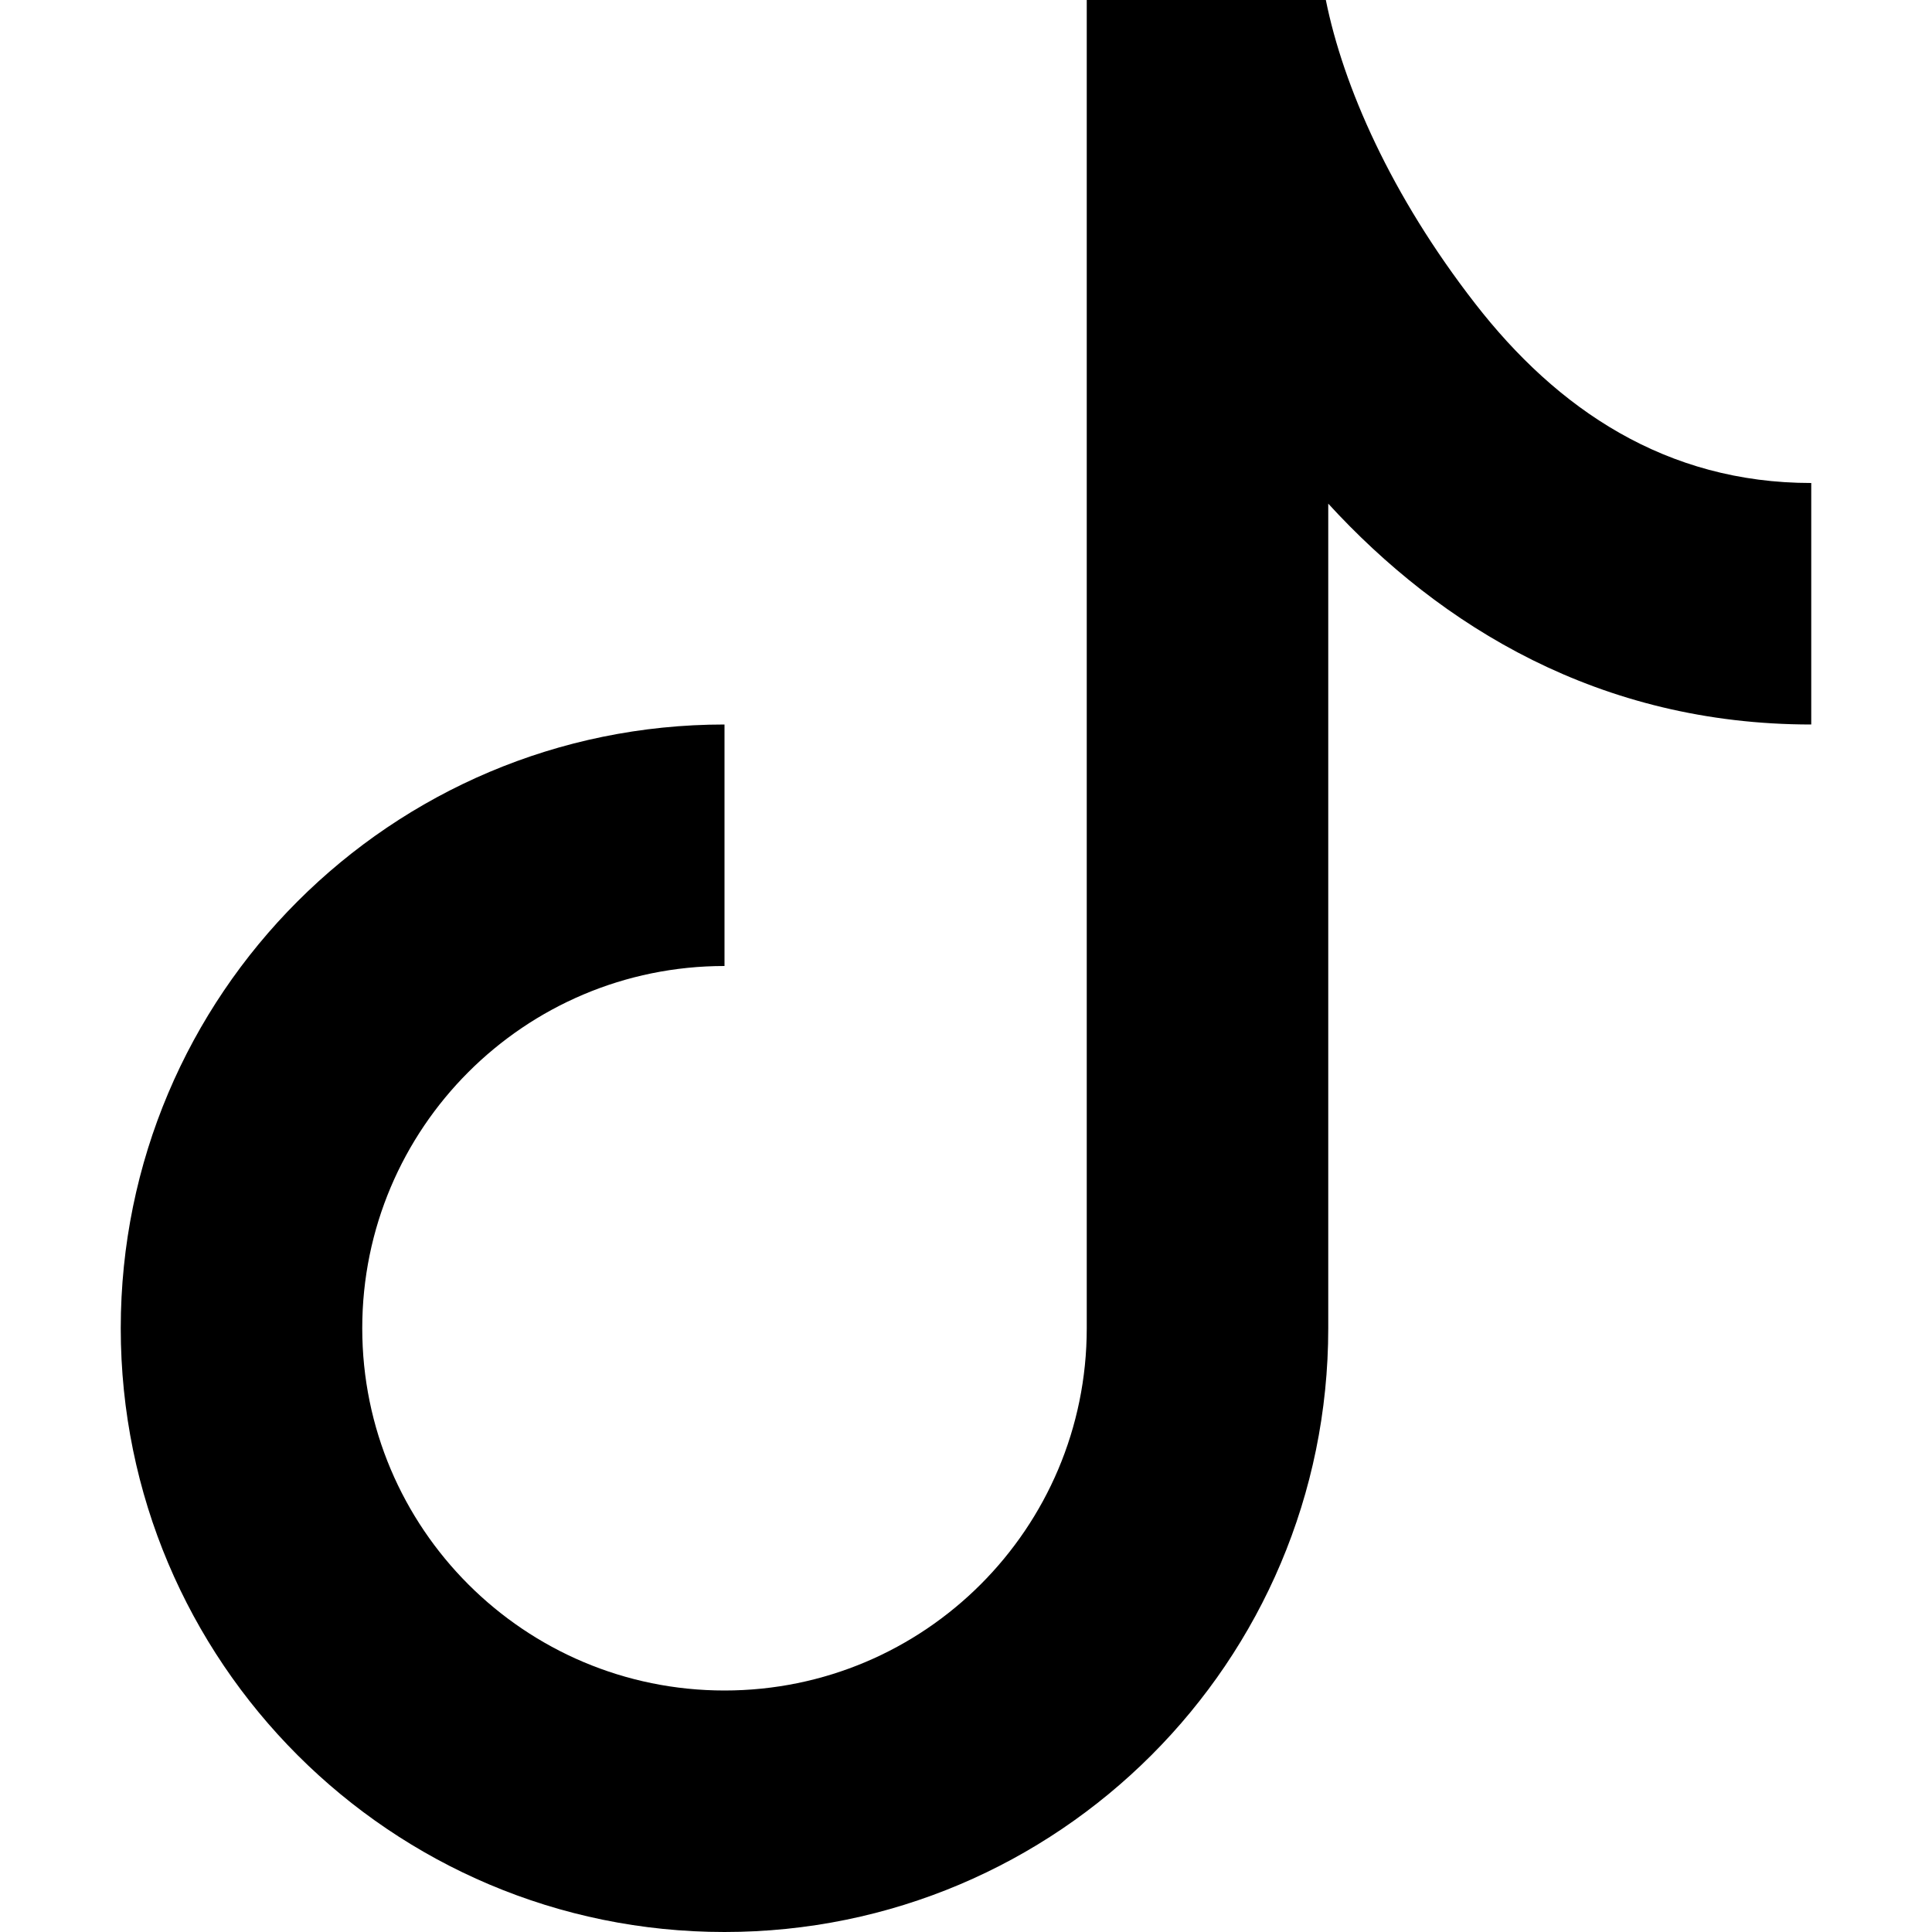
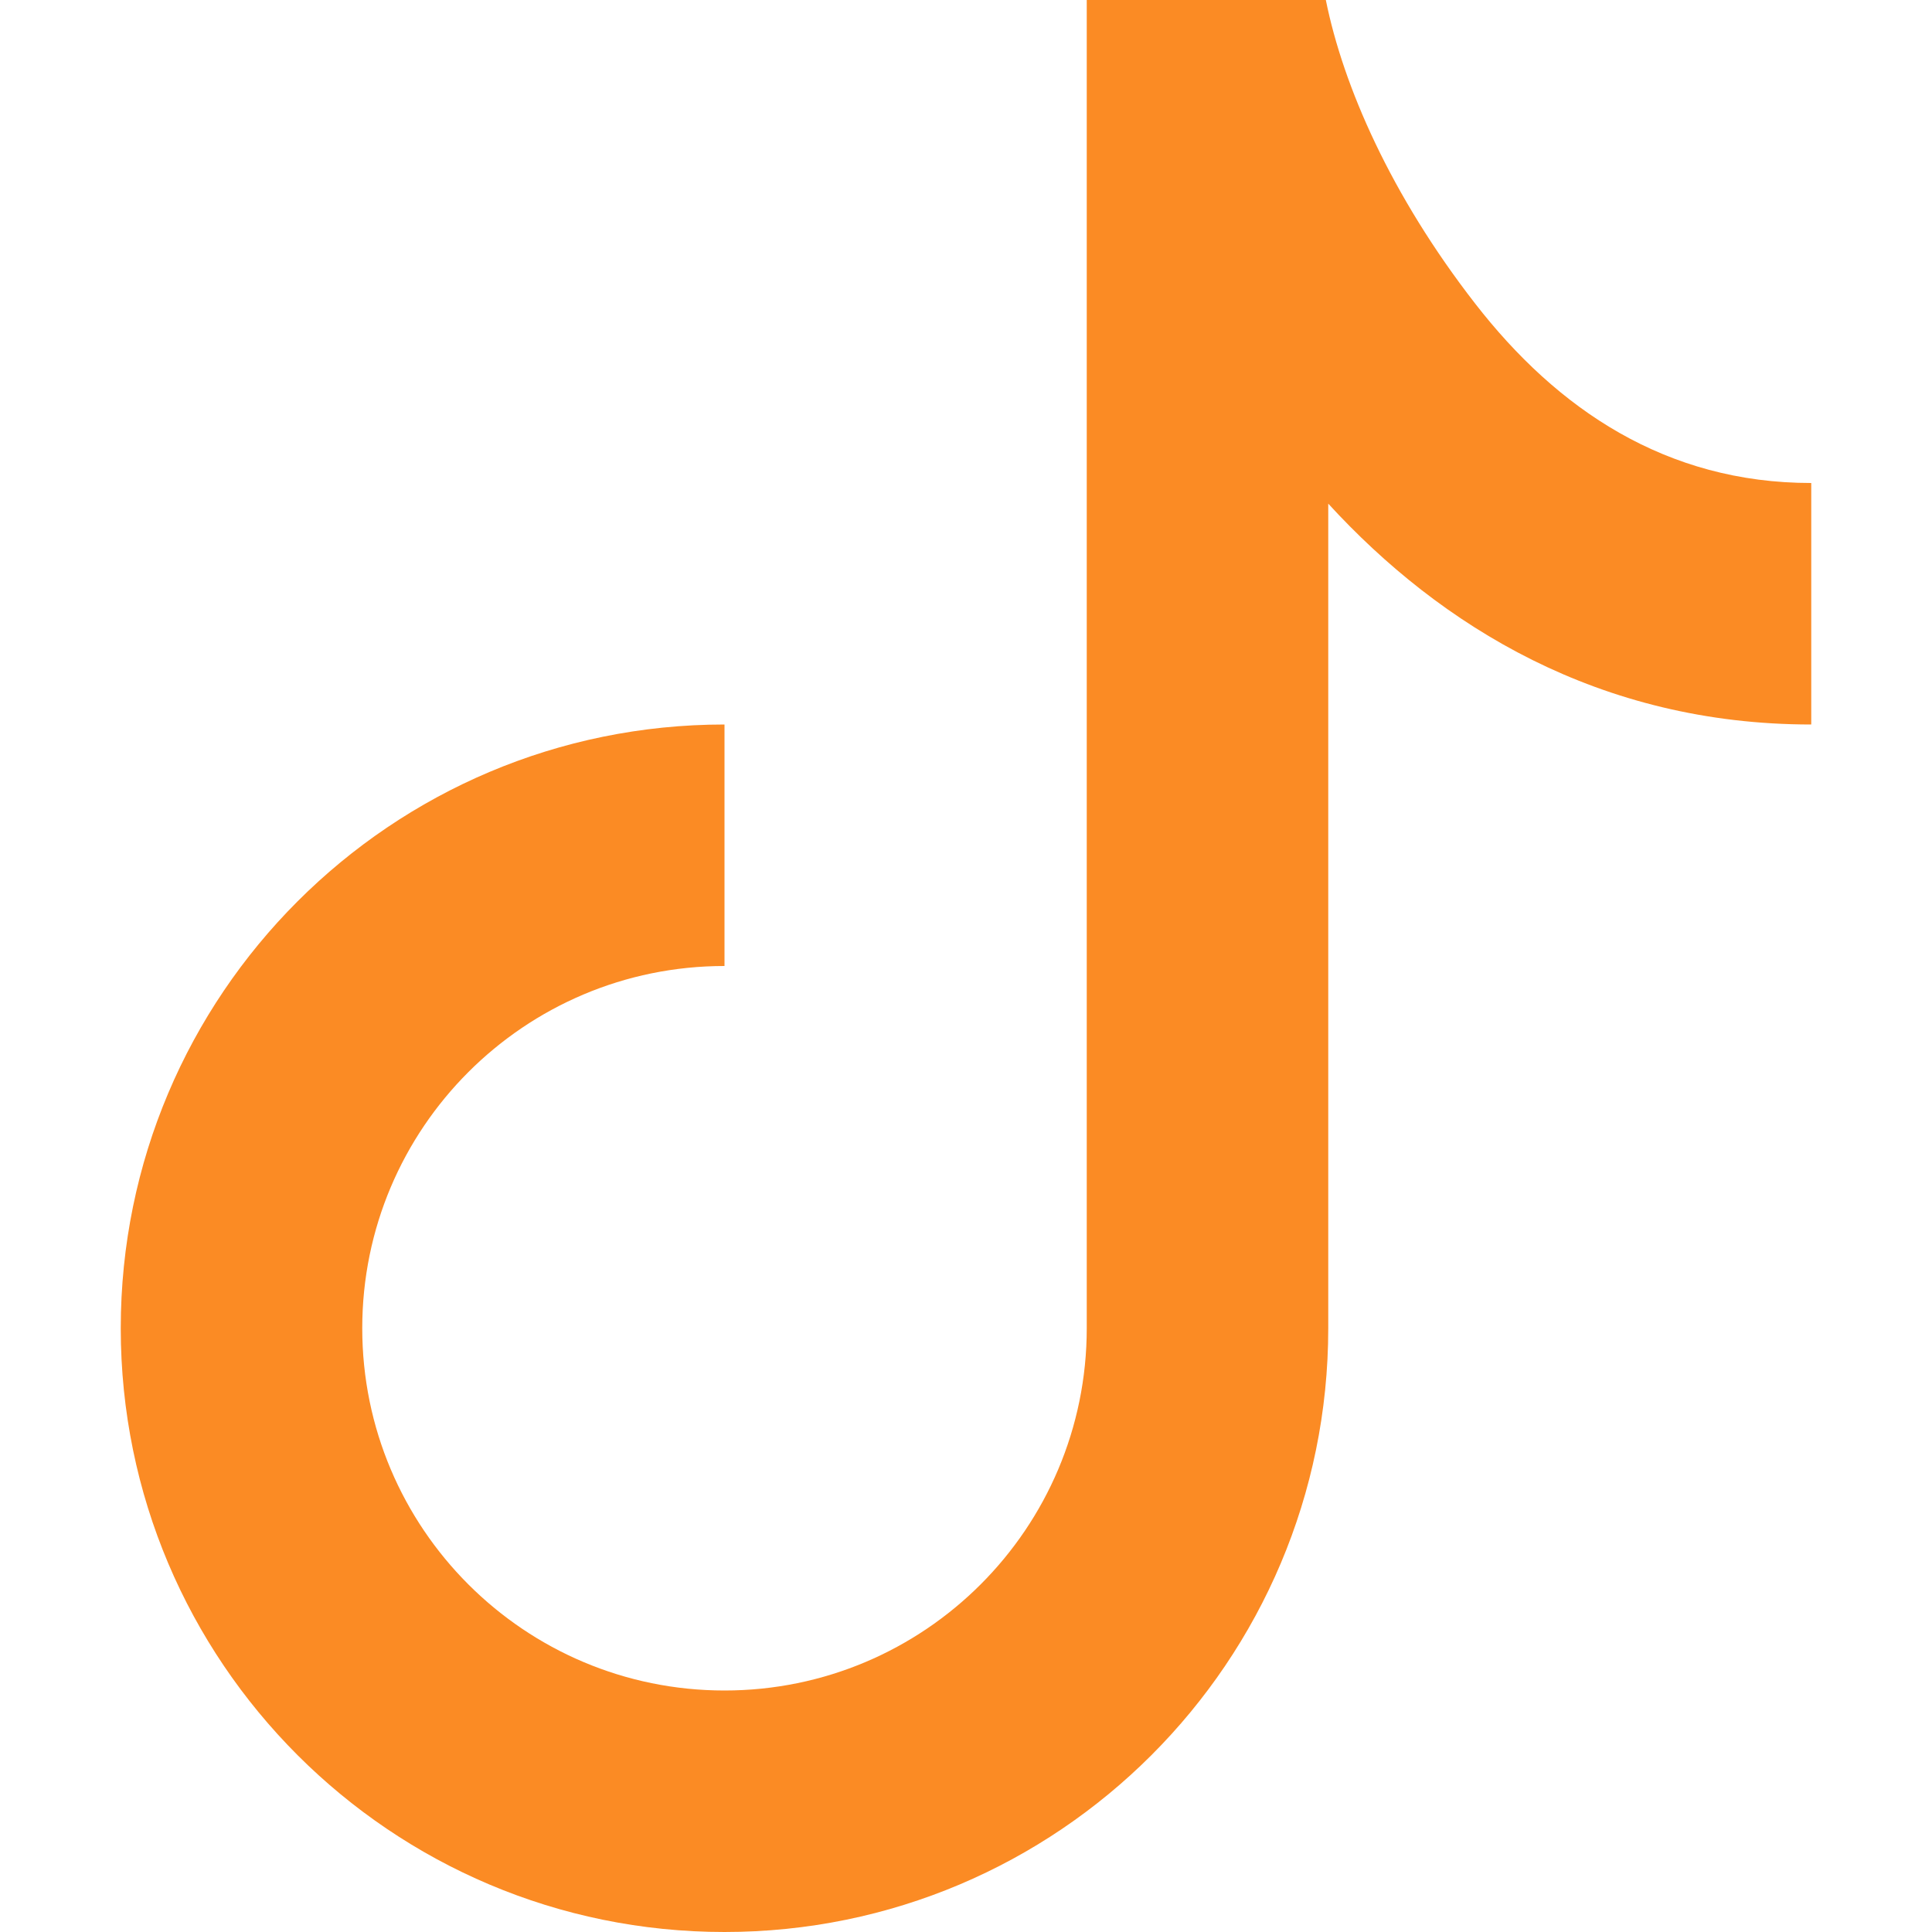
- <svg xmlns="http://www.w3.org/2000/svg" width="16" height="16" fill="currentColor" class="bi bi-tiktok" viewBox="0 0 16 16">
+ <svg xmlns="http://www.w3.org/2000/svg" width="16" color="#fb8b24" height="16" fill="currentColor" class="bi bi-tiktok" viewBox="0 0 16 16">
  <path d="M9 0h1.98c.144.715.54 1.617 1.235 2.512C12.895 3.389 13.797 4 15 4v2c-1.753 0-3.07-.814-4-1.829V11a5 5 0 1 1-5-5v2a3 3 0 1 0 3 3z" />
</svg>
